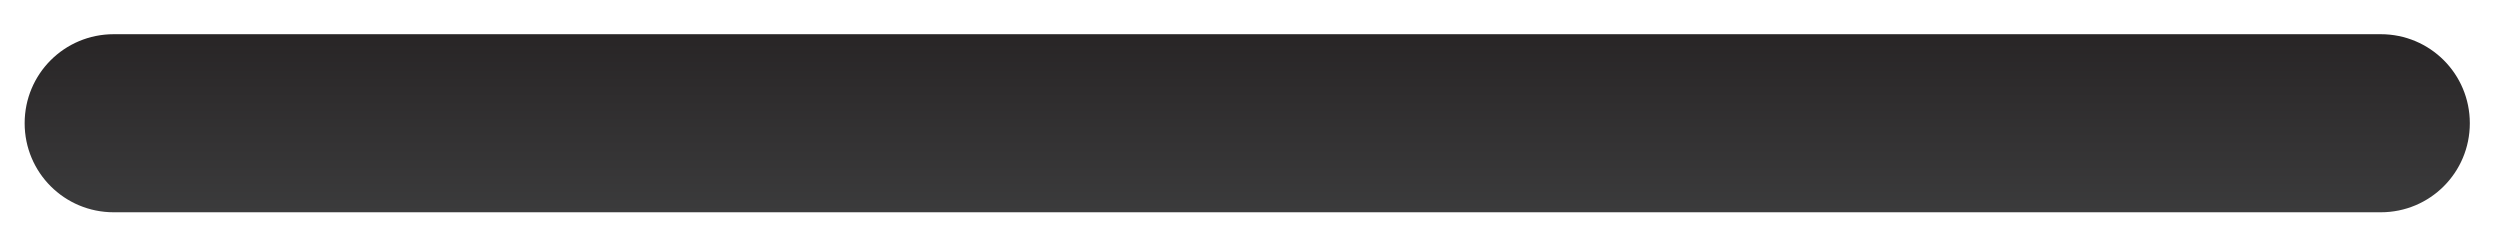
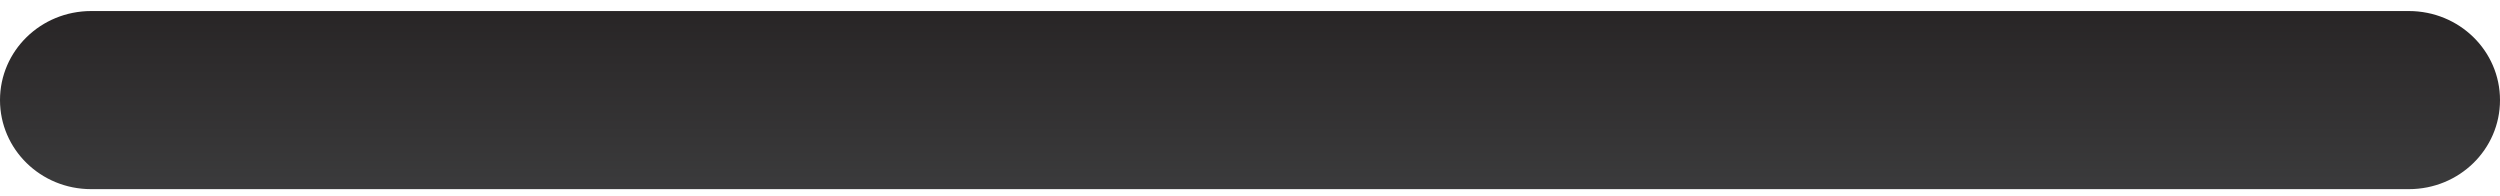
- <svg xmlns="http://www.w3.org/2000/svg" id="Layer_1" version="1.1" viewBox="0 0 497 48">
+ <svg xmlns="http://www.w3.org/2000/svg" id="Layer_1" version="1.1" viewBox="0 0 497 38.9">
  <defs>
-     <linearGradient id="linear-gradient" x1="247.9" y1="1911.1" x2="247.9" y2="1875.7" gradientTransform="translate(0 -1868.9)" gradientUnits="userSpaceOnUse">
+     <linearGradient id="linear-gradient" x1="248.5" y1="-1865.7" x2="248.5" y2="-1830.3" gradientTransform="translate(0 -1828) scale(1 -1)" gradientUnits="userSpaceOnUse">
      <stop offset="0" stop-color="#3b3b3c" />
      <stop offset="1" stop-color="#282526" />
      <stop offset="1" stop-color="#231f20" />
    </linearGradient>
  </defs>
-   <path d="M22.6,6.8c-9.8,0-17.7,7.9-17.7,17.7s7.9,17.7,17.7,17.7h450.7c9.8,0,17.7-7.9,17.7-17.7s-7.9-17.7-17.7-17.7H22.6h0Z" fill="url(#linear-gradient)" />
+   <path d="M18.1,2.2C8.1,2.2,0,10.1,0,19.9s8.1,17.7,18.1,17.7h460.8c10,0,18.1-7.9,18.1-17.7s-8.1-17.7-18.1-17.7H18.1Z" fill="url(#linear-gradient)" />
</svg>
